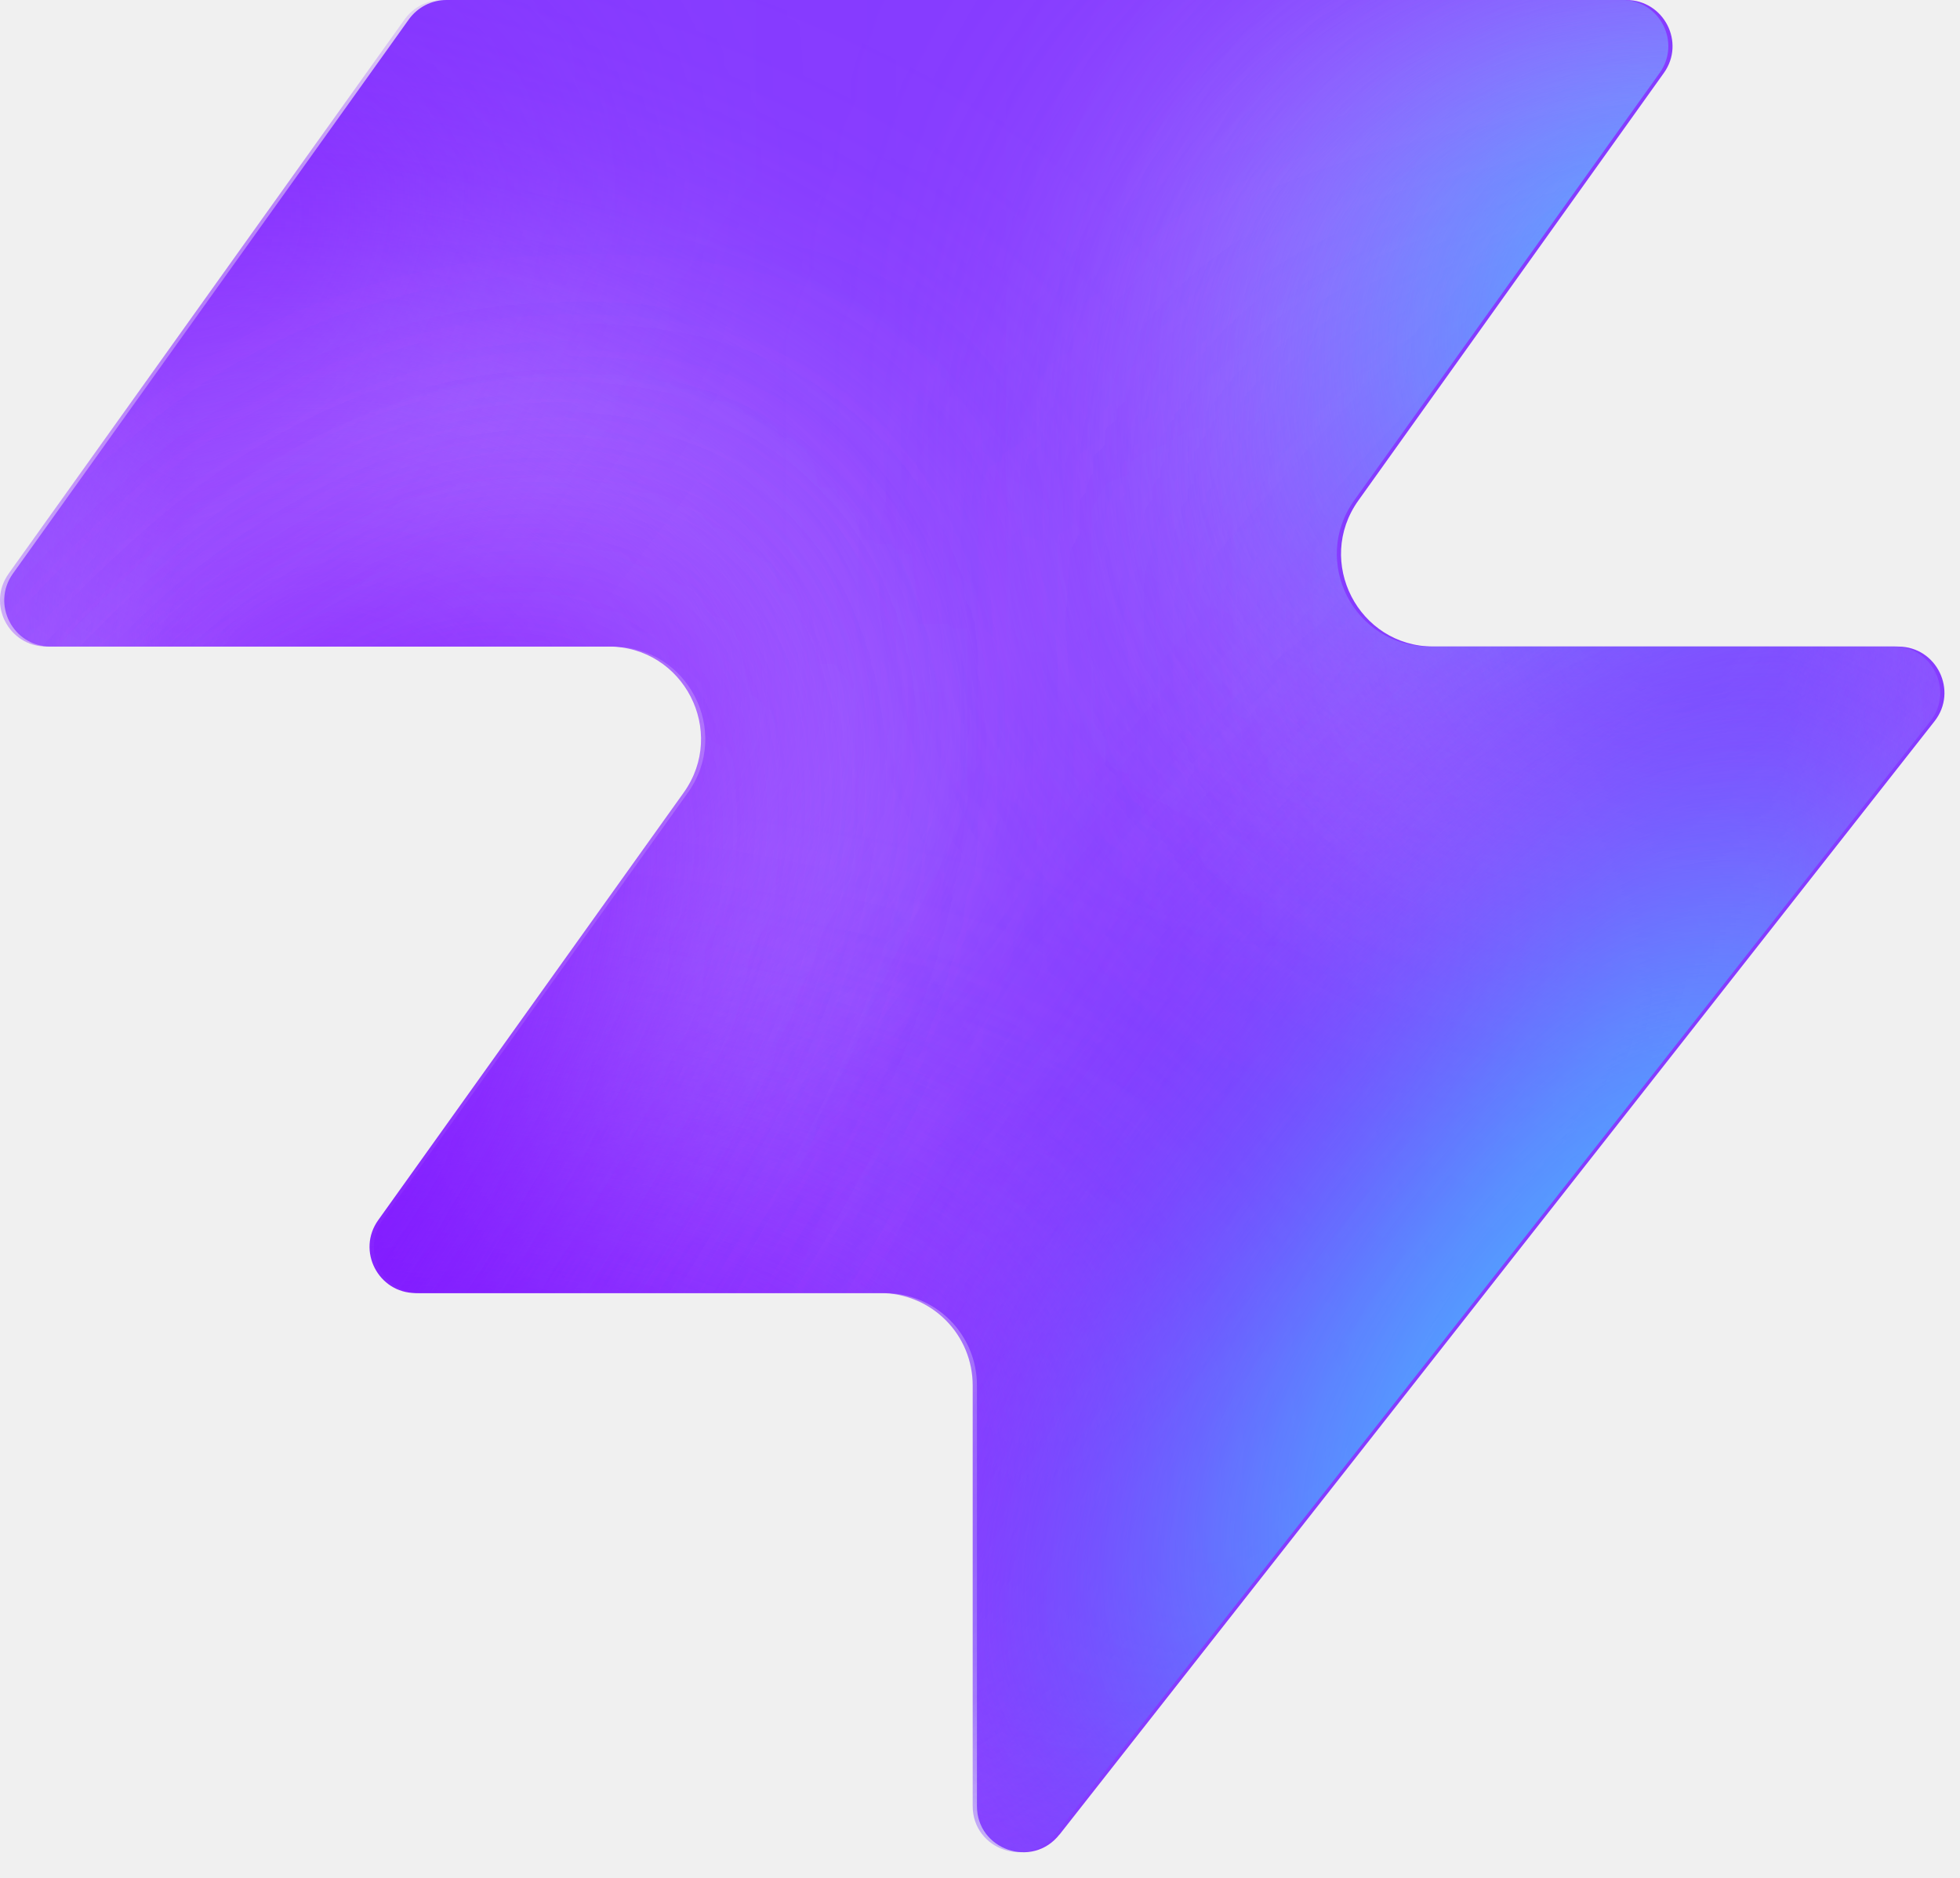
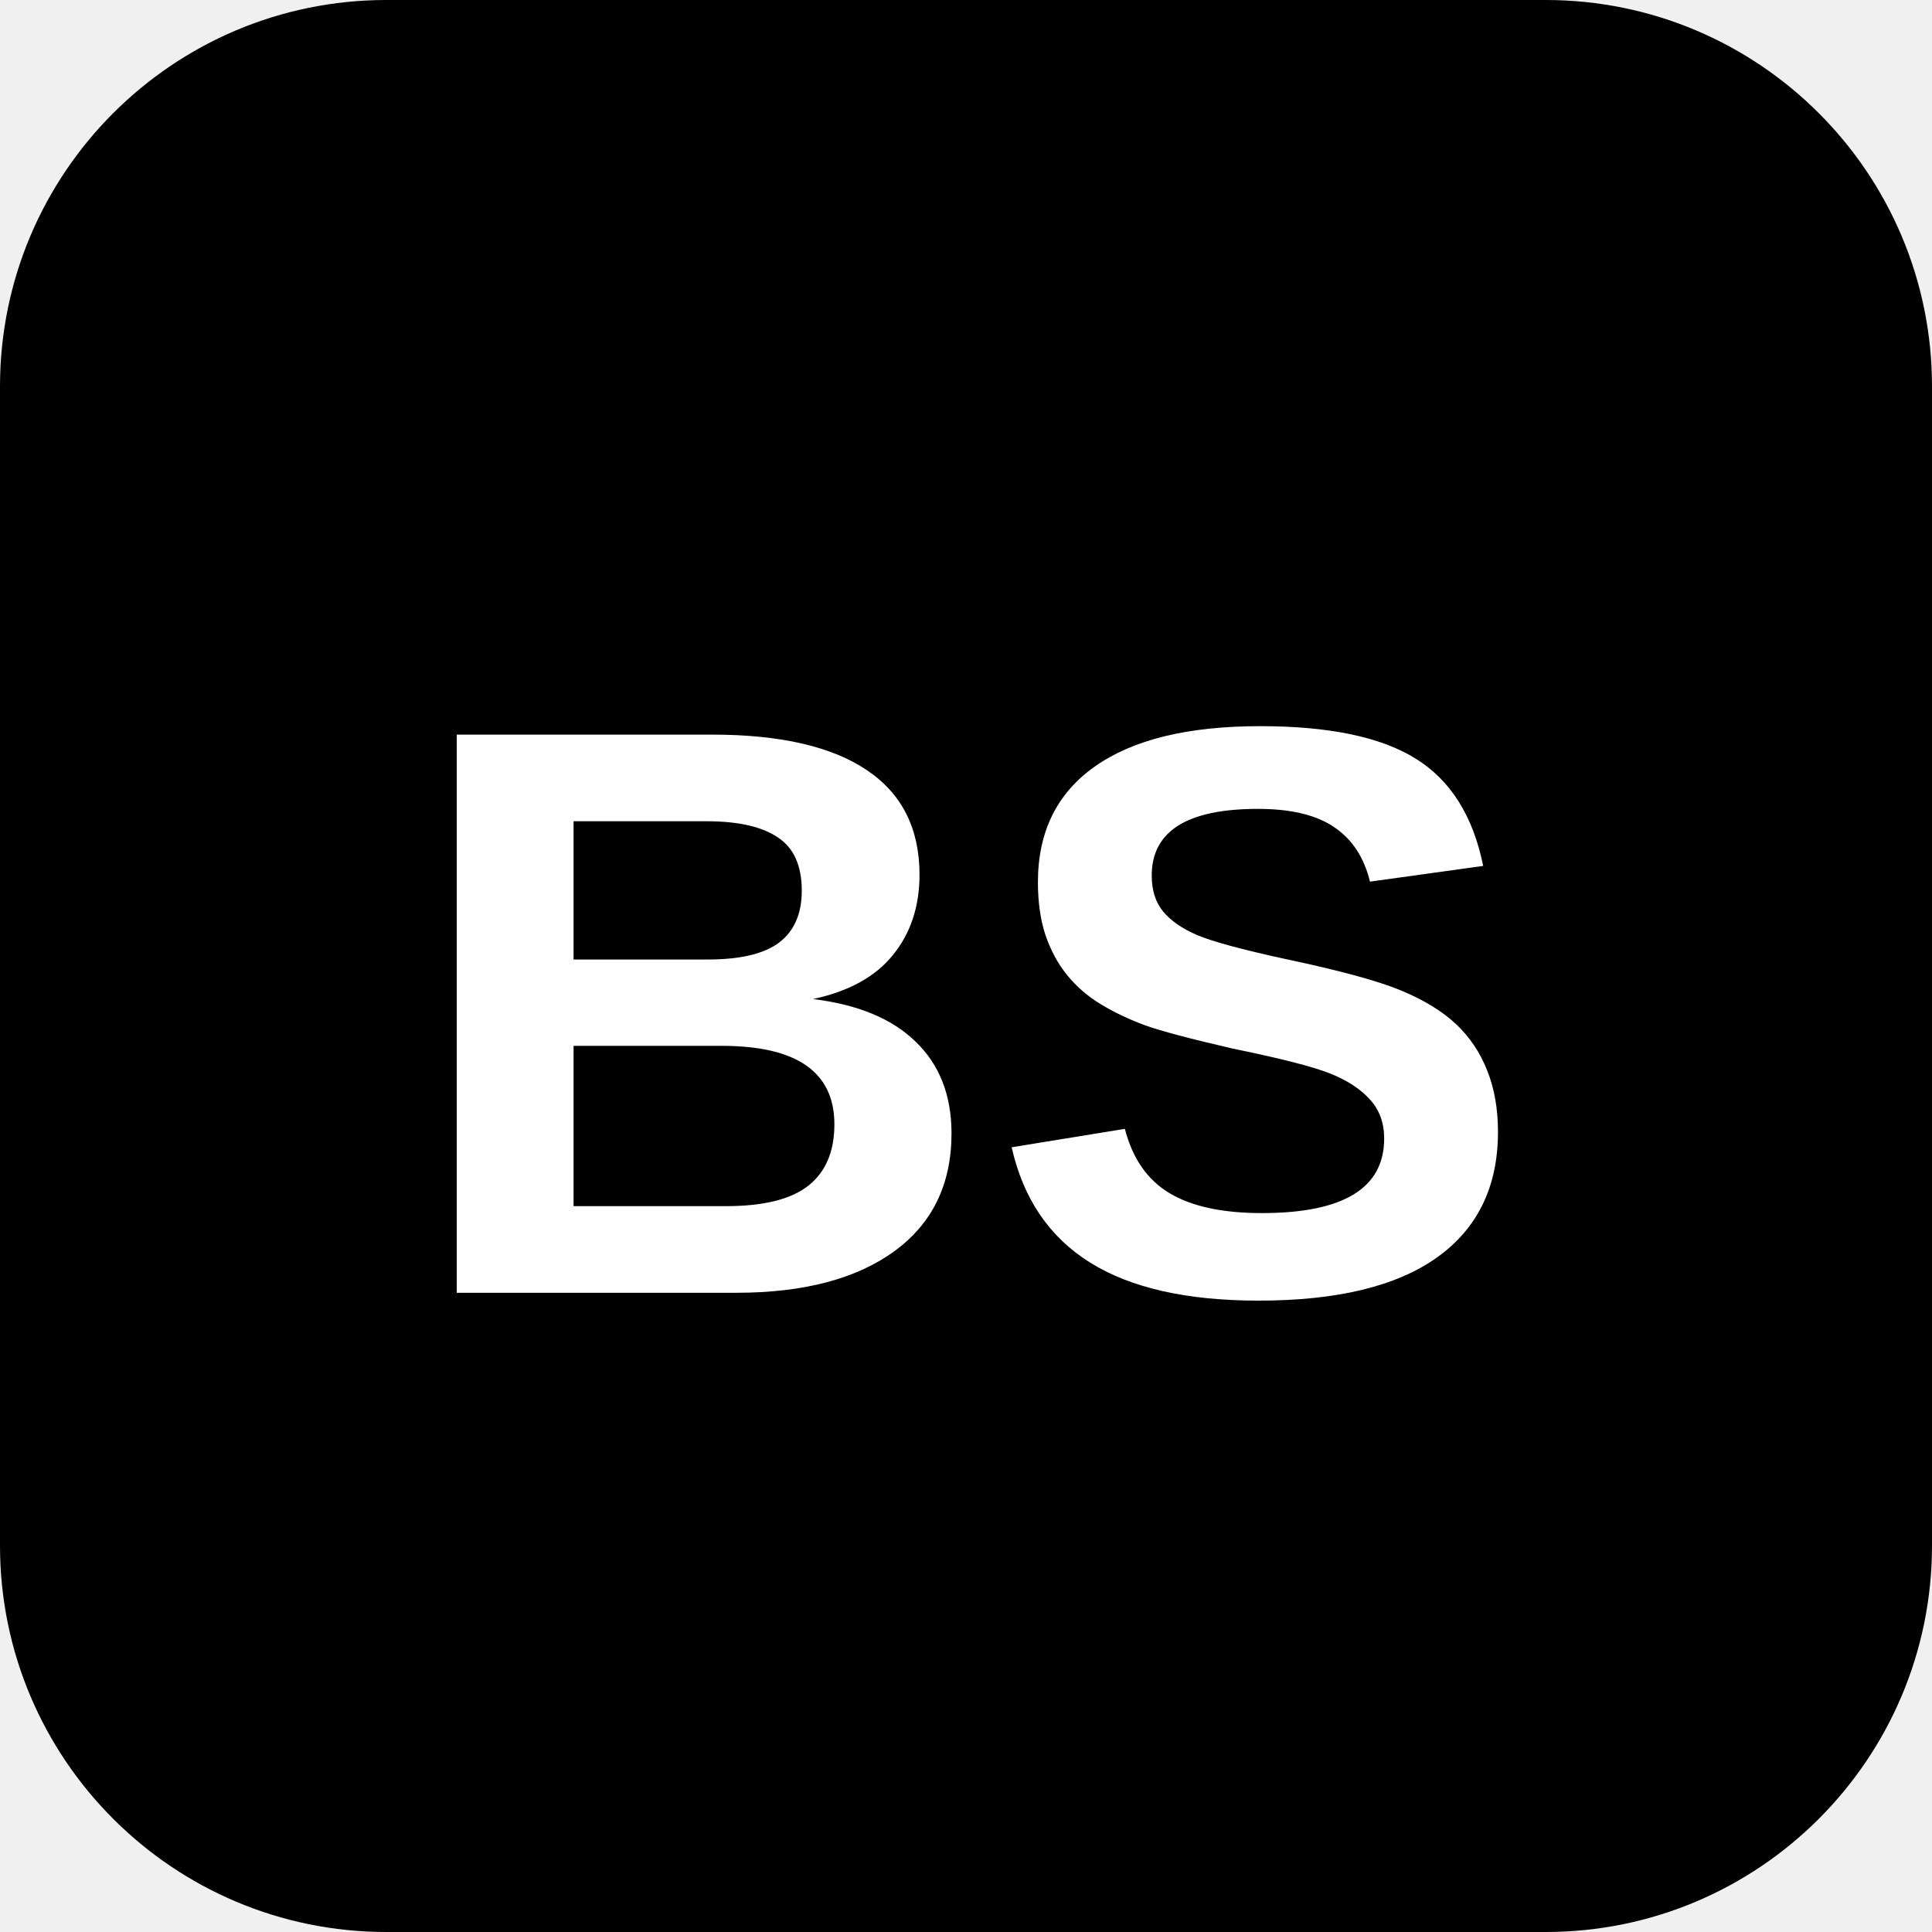
- <svg xmlns="http://www.w3.org/2000/svg" width="48" height="46" fill="none" viewBox="0 0 48 46">
-   <path fill="#863bff" d="M25.946 44.938c-.664.845-2.021.375-2.021-.698V33.937a2.26 2.26 0 0 0-2.262-2.262H10.287c-.92 0-1.456-1.04-.92-1.788l7.48-10.471c1.07-1.497 0-3.578-1.842-3.578H1.237c-.92 0-1.456-1.04-.92-1.788L10.013.474c.214-.297.556-.474.92-.474h28.894c.92 0 1.456 1.04.92 1.788l-7.48 10.471c-1.07 1.498 0 3.579 1.842 3.579h11.377c.943 0 1.473 1.088.89 1.83L25.947 44.94z" style="fill:#863bff;fill:color(display-p3 .525 .23 1);fill-opacity:1" />
-   <mask id="a" width="48" height="46" x="0" y="0" maskUnits="userSpaceOnUse" style="mask-type:alpha">
-     <path fill="#000" d="M25.842 44.938c-.664.844-2.021.375-2.021-.698V33.937a2.26 2.26 0 0 0-2.262-2.262H10.183c-.92 0-1.456-1.04-.92-1.788l7.48-10.471c1.07-1.498 0-3.579-1.842-3.579H1.133c-.92 0-1.456-1.04-.92-1.787L9.91.473c.214-.297.556-.474.92-.474h28.894c.92 0 1.456 1.04.92 1.788l-7.48 10.471c-1.07 1.498 0 3.578 1.842 3.578h11.377c.943 0 1.473 1.088.89 1.832L25.843 44.94z" style="fill:#000;fill-opacity:1" />
-   </mask>
-   <g mask="url(#a)">
-     <g filter="url(#b)">
-       <ellipse cx="5.508" cy="14.704" fill="#ede6ff" rx="5.508" ry="14.704" style="fill:#ede6ff;fill:color(display-p3 .927 .903 1);fill-opacity:1" transform="matrix(.00324 1 1 -.00324 -4.47 31.516)" />
-     </g>
-     <g filter="url(#c)">
-       <ellipse cx="10.399" cy="29.851" fill="#ede6ff" rx="10.399" ry="29.851" style="fill:#ede6ff;fill:color(display-p3 .927 .903 1);fill-opacity:1" transform="matrix(.00324 1 1 -.00324 -39.328 7.883)" />
-     </g>
-     <g filter="url(#d)">
-       <ellipse cx="5.508" cy="30.487" fill="#7e14ff" rx="5.508" ry="30.487" style="fill:#7e14ff;fill:color(display-p3 .492 .077 1);fill-opacity:1" transform="rotate(89.814 -25.913 -14.639)scale(1 -1)" />
-     </g>
-     <g filter="url(#e)">
-       <ellipse cx="5.508" cy="30.599" fill="#7e14ff" rx="5.508" ry="30.599" style="fill:#7e14ff;fill:color(display-p3 .492 .077 1);fill-opacity:1" transform="rotate(89.814 -32.644 -3.334)scale(1 -1)" />
-     </g>
-     <g filter="url(#f)">
-       <ellipse cx="5.508" cy="30.599" fill="#7e14ff" rx="5.508" ry="30.599" style="fill:#7e14ff;fill:color(display-p3 .492 .077 1);fill-opacity:1" transform="matrix(.00324 1 1 -.00324 -34.34 30.47)" />
-     </g>
-     <g filter="url(#g)">
-       <ellipse cx="14.072" cy="22.078" fill="#ede6ff" rx="14.072" ry="22.078" style="fill:#ede6ff;fill:color(display-p3 .927 .903 1);fill-opacity:1" transform="rotate(93.35 24.506 48.493)scale(-1 1)" />
-     </g>
-     <g filter="url(#h)">
-       <ellipse cx="3.47" cy="21.501" fill="#7e14ff" rx="3.47" ry="21.501" style="fill:#7e14ff;fill:color(display-p3 .492 .077 1);fill-opacity:1" transform="rotate(89.009 28.708 47.59)scale(-1 1)" />
-     </g>
-     <g filter="url(#i)">
-       <ellipse cx="3.47" cy="21.501" fill="#7e14ff" rx="3.47" ry="21.501" style="fill:#7e14ff;fill:color(display-p3 .492 .077 1);fill-opacity:1" transform="rotate(89.009 28.708 47.59)scale(-1 1)" />
-     </g>
-     <g filter="url(#j)">
-       <ellipse cx=".387" cy="8.972" fill="#7e14ff" rx="4.407" ry="29.108" style="fill:#7e14ff;fill:color(display-p3 .492 .077 1);fill-opacity:1" transform="rotate(39.51 .387 8.972)" />
-     </g>
-     <g filter="url(#k)">
-       <ellipse cx="47.523" cy="-6.092" fill="#7e14ff" rx="4.407" ry="29.108" style="fill:#7e14ff;fill:color(display-p3 .492 .077 1);fill-opacity:1" transform="rotate(37.892 47.523 -6.092)" />
-     </g>
-     <g filter="url(#l)">
-       <ellipse cx="41.412" cy="6.333" fill="#47bfff" rx="5.971" ry="9.665" style="fill:#47bfff;fill:color(display-p3 .28 .748 1);fill-opacity:1" transform="rotate(37.892 41.412 6.333)" />
-     </g>
-     <g filter="url(#m)">
-       <ellipse cx="-1.879" cy="38.332" fill="#7e14ff" rx="4.407" ry="29.108" style="fill:#7e14ff;fill:color(display-p3 .492 .077 1);fill-opacity:1" transform="rotate(37.892 -1.88 38.332)" />
-     </g>
-     <g filter="url(#n)">
-       <ellipse cx="-1.879" cy="38.332" fill="#7e14ff" rx="4.407" ry="29.108" style="fill:#7e14ff;fill:color(display-p3 .492 .077 1);fill-opacity:1" transform="rotate(37.892 -1.88 38.332)" />
-     </g>
-     <g filter="url(#o)">
-       <ellipse cx="35.651" cy="29.907" fill="#7e14ff" rx="4.407" ry="29.108" style="fill:#7e14ff;fill:color(display-p3 .492 .077 1);fill-opacity:1" transform="rotate(37.892 35.651 29.907)" />
-     </g>
-     <g filter="url(#p)">
-       <ellipse cx="38.418" cy="32.4" fill="#47bfff" rx="5.971" ry="15.297" style="fill:#47bfff;fill:color(display-p3 .28 .748 1);fill-opacity:1" transform="rotate(37.892 38.418 32.4)" />
-     </g>
-   </g>
-   <defs>
-     <filter id="b" width="60.045" height="41.654" x="-19.77" y="16.149" color-interpolation-filters="sRGB" filterUnits="userSpaceOnUse">
-       <feFlood flood-opacity="0" result="BackgroundImageFix" />
-       <feBlend in="SourceGraphic" in2="BackgroundImageFix" result="shape" />
-       <feGaussianBlur result="effect1_foregroundBlur_2002_17158" stdDeviation="7.659" />
-     </filter>
-     <filter id="c" width="90.34" height="51.437" x="-54.613" y="-7.533" color-interpolation-filters="sRGB" filterUnits="userSpaceOnUse">
-       <feFlood flood-opacity="0" result="BackgroundImageFix" />
-       <feBlend in="SourceGraphic" in2="BackgroundImageFix" result="shape" />
-       <feGaussianBlur result="effect1_foregroundBlur_2002_17158" stdDeviation="7.659" />
-     </filter>
-     <filter id="d" width="79.355" height="29.4" x="-49.64" y="2.03" color-interpolation-filters="sRGB" filterUnits="userSpaceOnUse">
-       <feFlood flood-opacity="0" result="BackgroundImageFix" />
-       <feBlend in="SourceGraphic" in2="BackgroundImageFix" result="shape" />
-       <feGaussianBlur result="effect1_foregroundBlur_2002_17158" stdDeviation="4.596" />
-     </filter>
-     <filter id="e" width="79.579" height="29.4" x="-45.045" y="20.029" color-interpolation-filters="sRGB" filterUnits="userSpaceOnUse">
-       <feFlood flood-opacity="0" result="BackgroundImageFix" />
-       <feBlend in="SourceGraphic" in2="BackgroundImageFix" result="shape" />
-       <feGaussianBlur result="effect1_foregroundBlur_2002_17158" stdDeviation="4.596" />
-     </filter>
-     <filter id="f" width="79.579" height="29.4" x="-43.513" y="21.178" color-interpolation-filters="sRGB" filterUnits="userSpaceOnUse">
-       <feFlood flood-opacity="0" result="BackgroundImageFix" />
-       <feBlend in="SourceGraphic" in2="BackgroundImageFix" result="shape" />
-       <feGaussianBlur result="effect1_foregroundBlur_2002_17158" stdDeviation="4.596" />
-     </filter>
-     <filter id="g" width="74.749" height="58.852" x="15.756" y="-17.901" color-interpolation-filters="sRGB" filterUnits="userSpaceOnUse">
-       <feFlood flood-opacity="0" result="BackgroundImageFix" />
-       <feBlend in="SourceGraphic" in2="BackgroundImageFix" result="shape" />
-       <feGaussianBlur result="effect1_foregroundBlur_2002_17158" stdDeviation="7.659" />
-     </filter>
-     <filter id="h" width="61.377" height="25.362" x="23.548" y="2.284" color-interpolation-filters="sRGB" filterUnits="userSpaceOnUse">
-       <feFlood flood-opacity="0" result="BackgroundImageFix" />
-       <feBlend in="SourceGraphic" in2="BackgroundImageFix" result="shape" />
-       <feGaussianBlur result="effect1_foregroundBlur_2002_17158" stdDeviation="4.596" />
-     </filter>
-     <filter id="i" width="61.377" height="25.362" x="23.548" y="2.284" color-interpolation-filters="sRGB" filterUnits="userSpaceOnUse">
-       <feFlood flood-opacity="0" result="BackgroundImageFix" />
-       <feBlend in="SourceGraphic" in2="BackgroundImageFix" result="shape" />
-       <feGaussianBlur result="effect1_foregroundBlur_2002_17158" stdDeviation="4.596" />
-     </filter>
-     <filter id="j" width="56.045" height="63.649" x="-27.636" y="-22.853" color-interpolation-filters="sRGB" filterUnits="userSpaceOnUse">
-       <feFlood flood-opacity="0" result="BackgroundImageFix" />
-       <feBlend in="SourceGraphic" in2="BackgroundImageFix" result="shape" />
-       <feGaussianBlur result="effect1_foregroundBlur_2002_17158" stdDeviation="4.596" />
-     </filter>
-     <filter id="k" width="54.814" height="64.646" x="20.116" y="-38.415" color-interpolation-filters="sRGB" filterUnits="userSpaceOnUse">
-       <feFlood flood-opacity="0" result="BackgroundImageFix" />
-       <feBlend in="SourceGraphic" in2="BackgroundImageFix" result="shape" />
-       <feGaussianBlur result="effect1_foregroundBlur_2002_17158" stdDeviation="4.596" />
-     </filter>
-     <filter id="l" width="33.541" height="35.313" x="24.641" y="-11.323" color-interpolation-filters="sRGB" filterUnits="userSpaceOnUse">
-       <feFlood flood-opacity="0" result="BackgroundImageFix" />
-       <feBlend in="SourceGraphic" in2="BackgroundImageFix" result="shape" />
-       <feGaussianBlur result="effect1_foregroundBlur_2002_17158" stdDeviation="4.596" />
-     </filter>
-     <filter id="m" width="54.814" height="64.646" x="-29.286" y="6.009" color-interpolation-filters="sRGB" filterUnits="userSpaceOnUse">
-       <feFlood flood-opacity="0" result="BackgroundImageFix" />
-       <feBlend in="SourceGraphic" in2="BackgroundImageFix" result="shape" />
-       <feGaussianBlur result="effect1_foregroundBlur_2002_17158" stdDeviation="4.596" />
-     </filter>
-     <filter id="n" width="54.814" height="64.646" x="-29.286" y="6.009" color-interpolation-filters="sRGB" filterUnits="userSpaceOnUse">
-       <feFlood flood-opacity="0" result="BackgroundImageFix" />
-       <feBlend in="SourceGraphic" in2="BackgroundImageFix" result="shape" />
-       <feGaussianBlur result="effect1_foregroundBlur_2002_17158" stdDeviation="4.596" />
-     </filter>
-     <filter id="o" width="54.814" height="64.646" x="8.244" y="-2.416" color-interpolation-filters="sRGB" filterUnits="userSpaceOnUse">
-       <feFlood flood-opacity="0" result="BackgroundImageFix" />
-       <feBlend in="SourceGraphic" in2="BackgroundImageFix" result="shape" />
-       <feGaussianBlur result="effect1_foregroundBlur_2002_17158" stdDeviation="4.596" />
-     </filter>
-     <filter id="p" width="39.409" height="43.623" x="18.713" y="10.588" color-interpolation-filters="sRGB" filterUnits="userSpaceOnUse">
-       <feFlood flood-opacity="0" result="BackgroundImageFix" />
-       <feBlend in="SourceGraphic" in2="BackgroundImageFix" result="shape" />
-       <feGaussianBlur result="effect1_foregroundBlur_2002_17158" stdDeviation="4.596" />
-     </filter>
-   </defs>
+ <svg xmlns="http://www.w3.org/2000/svg" viewBox="0 0 100 100">
+   <rect width="100" height="100" rx="20" fill="#000" />
+   <text x="50%" y="55%" dominant-baseline="middle" text-anchor="middle" font-size="42" fill="#fff" font-family="Arial, sans-serif" font-weight="bold">
+     BS
+   </text>
</svg>
